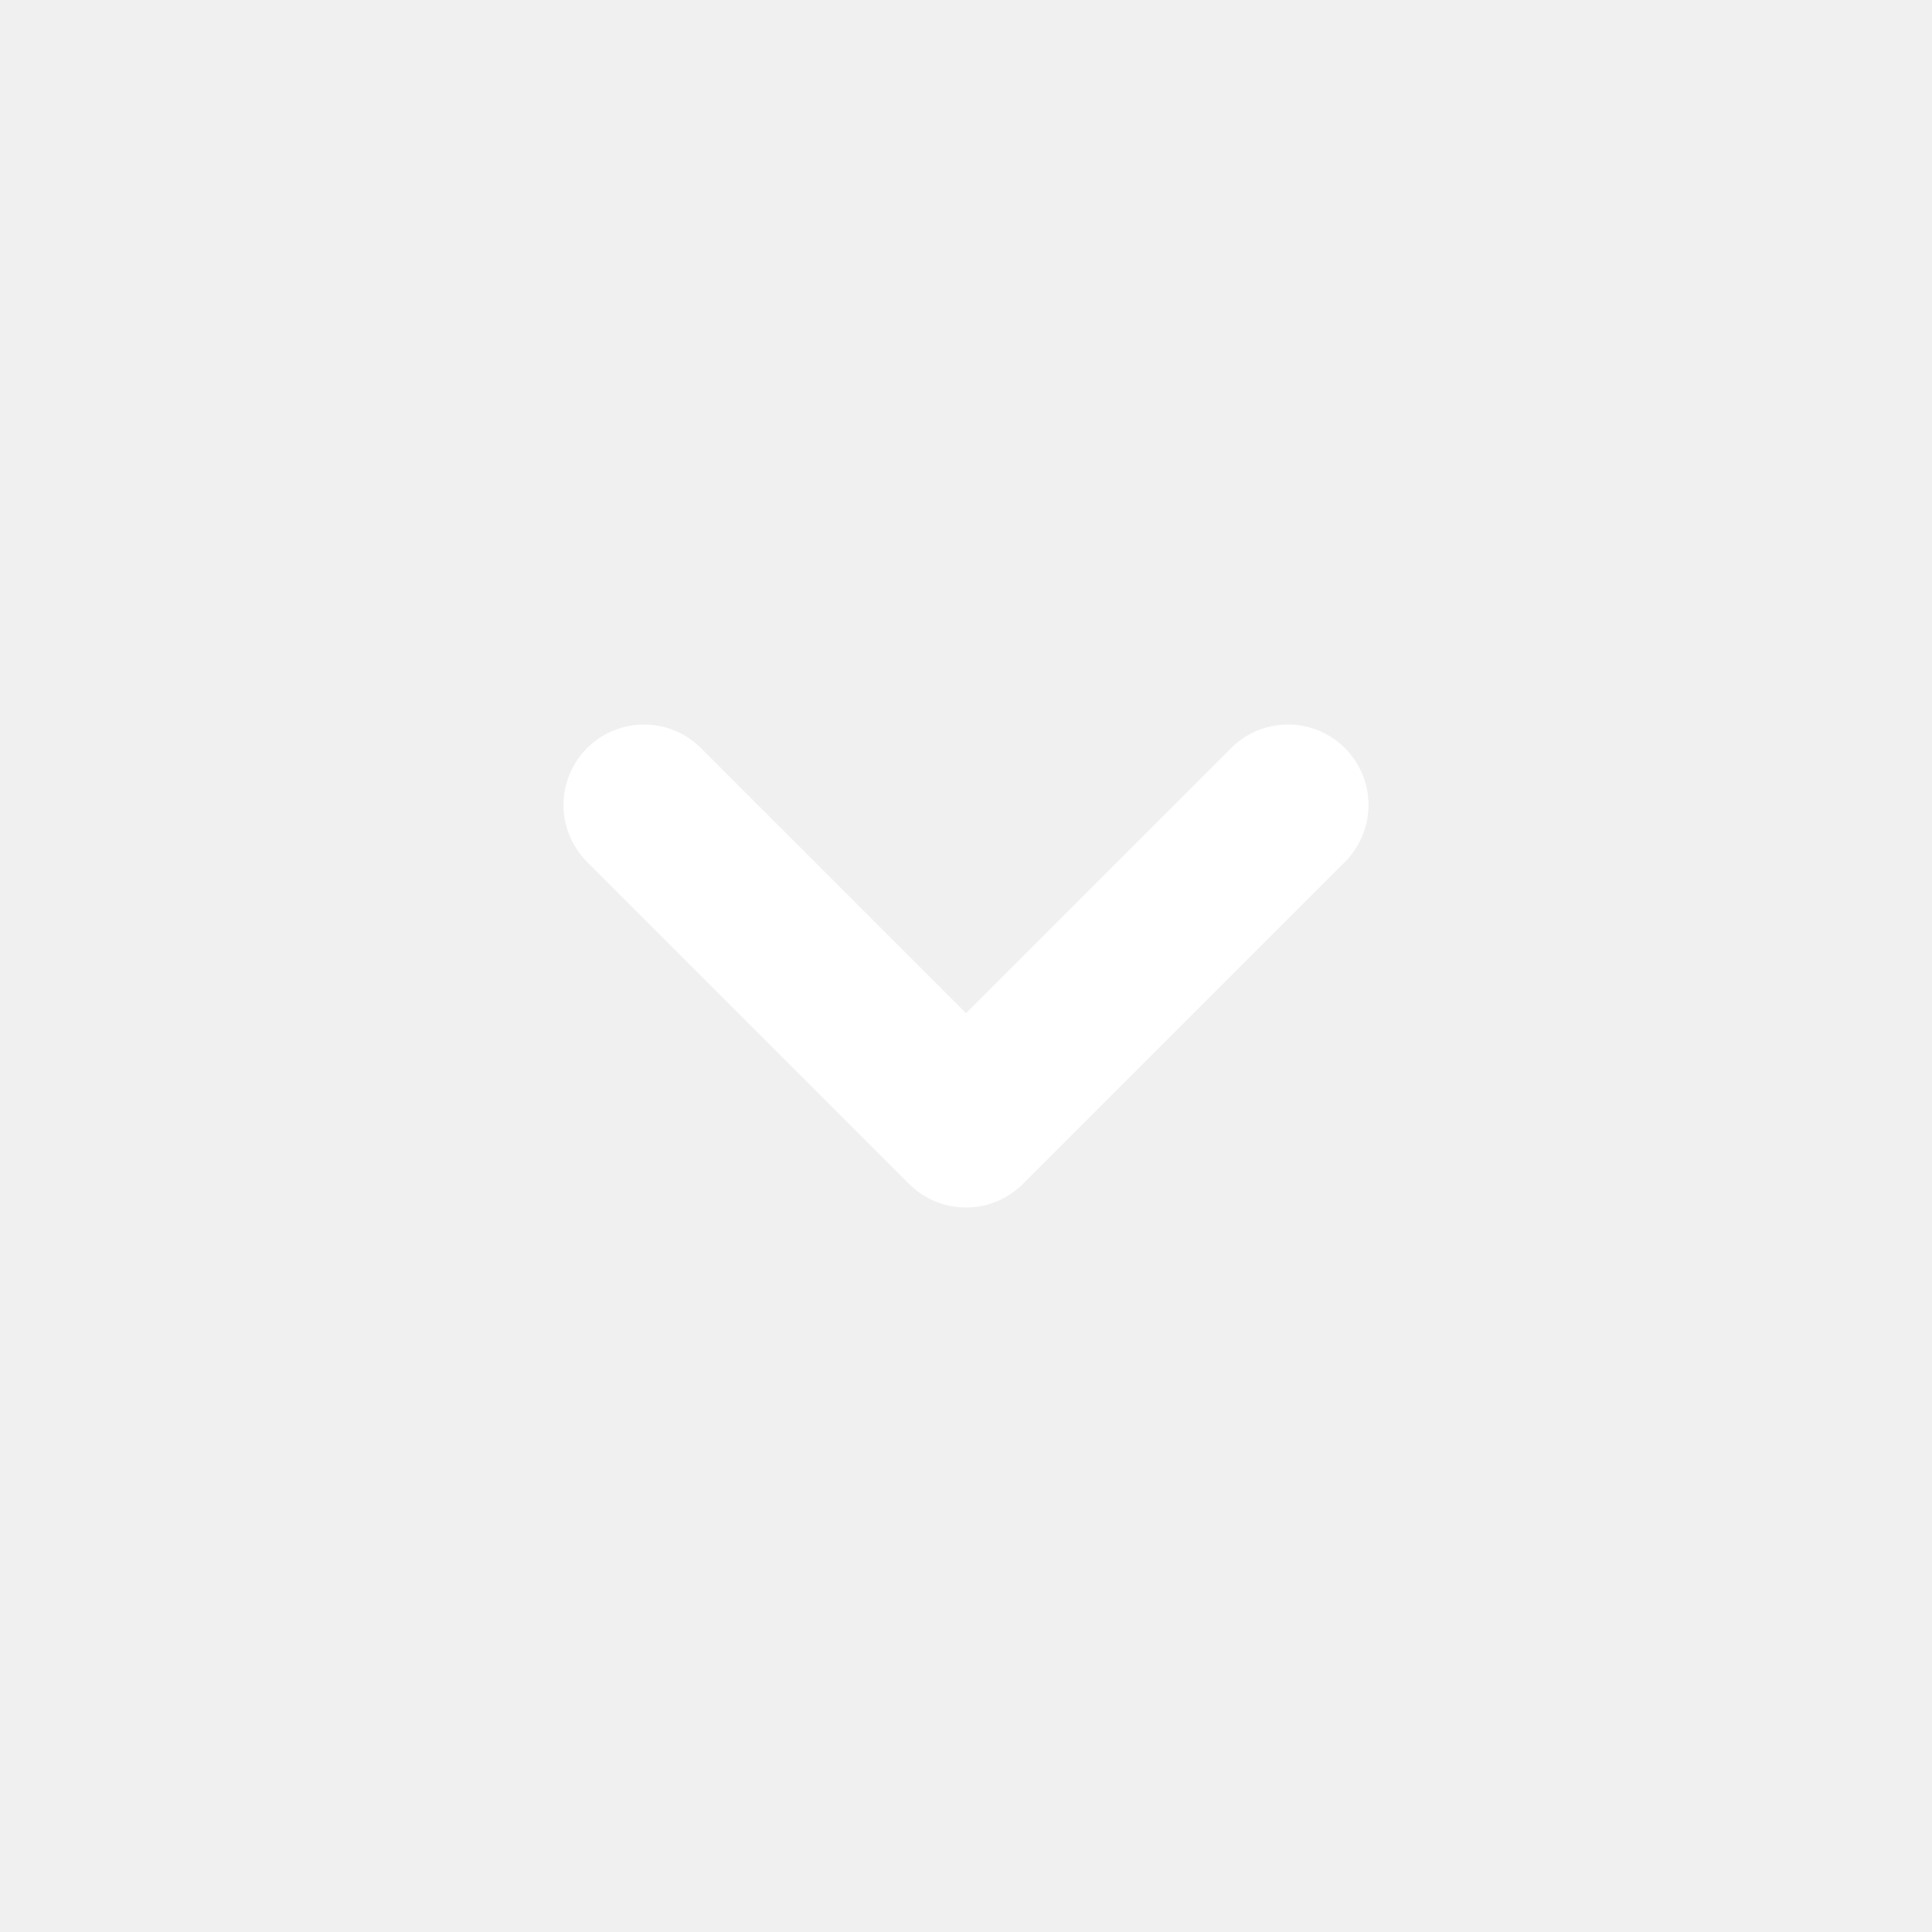
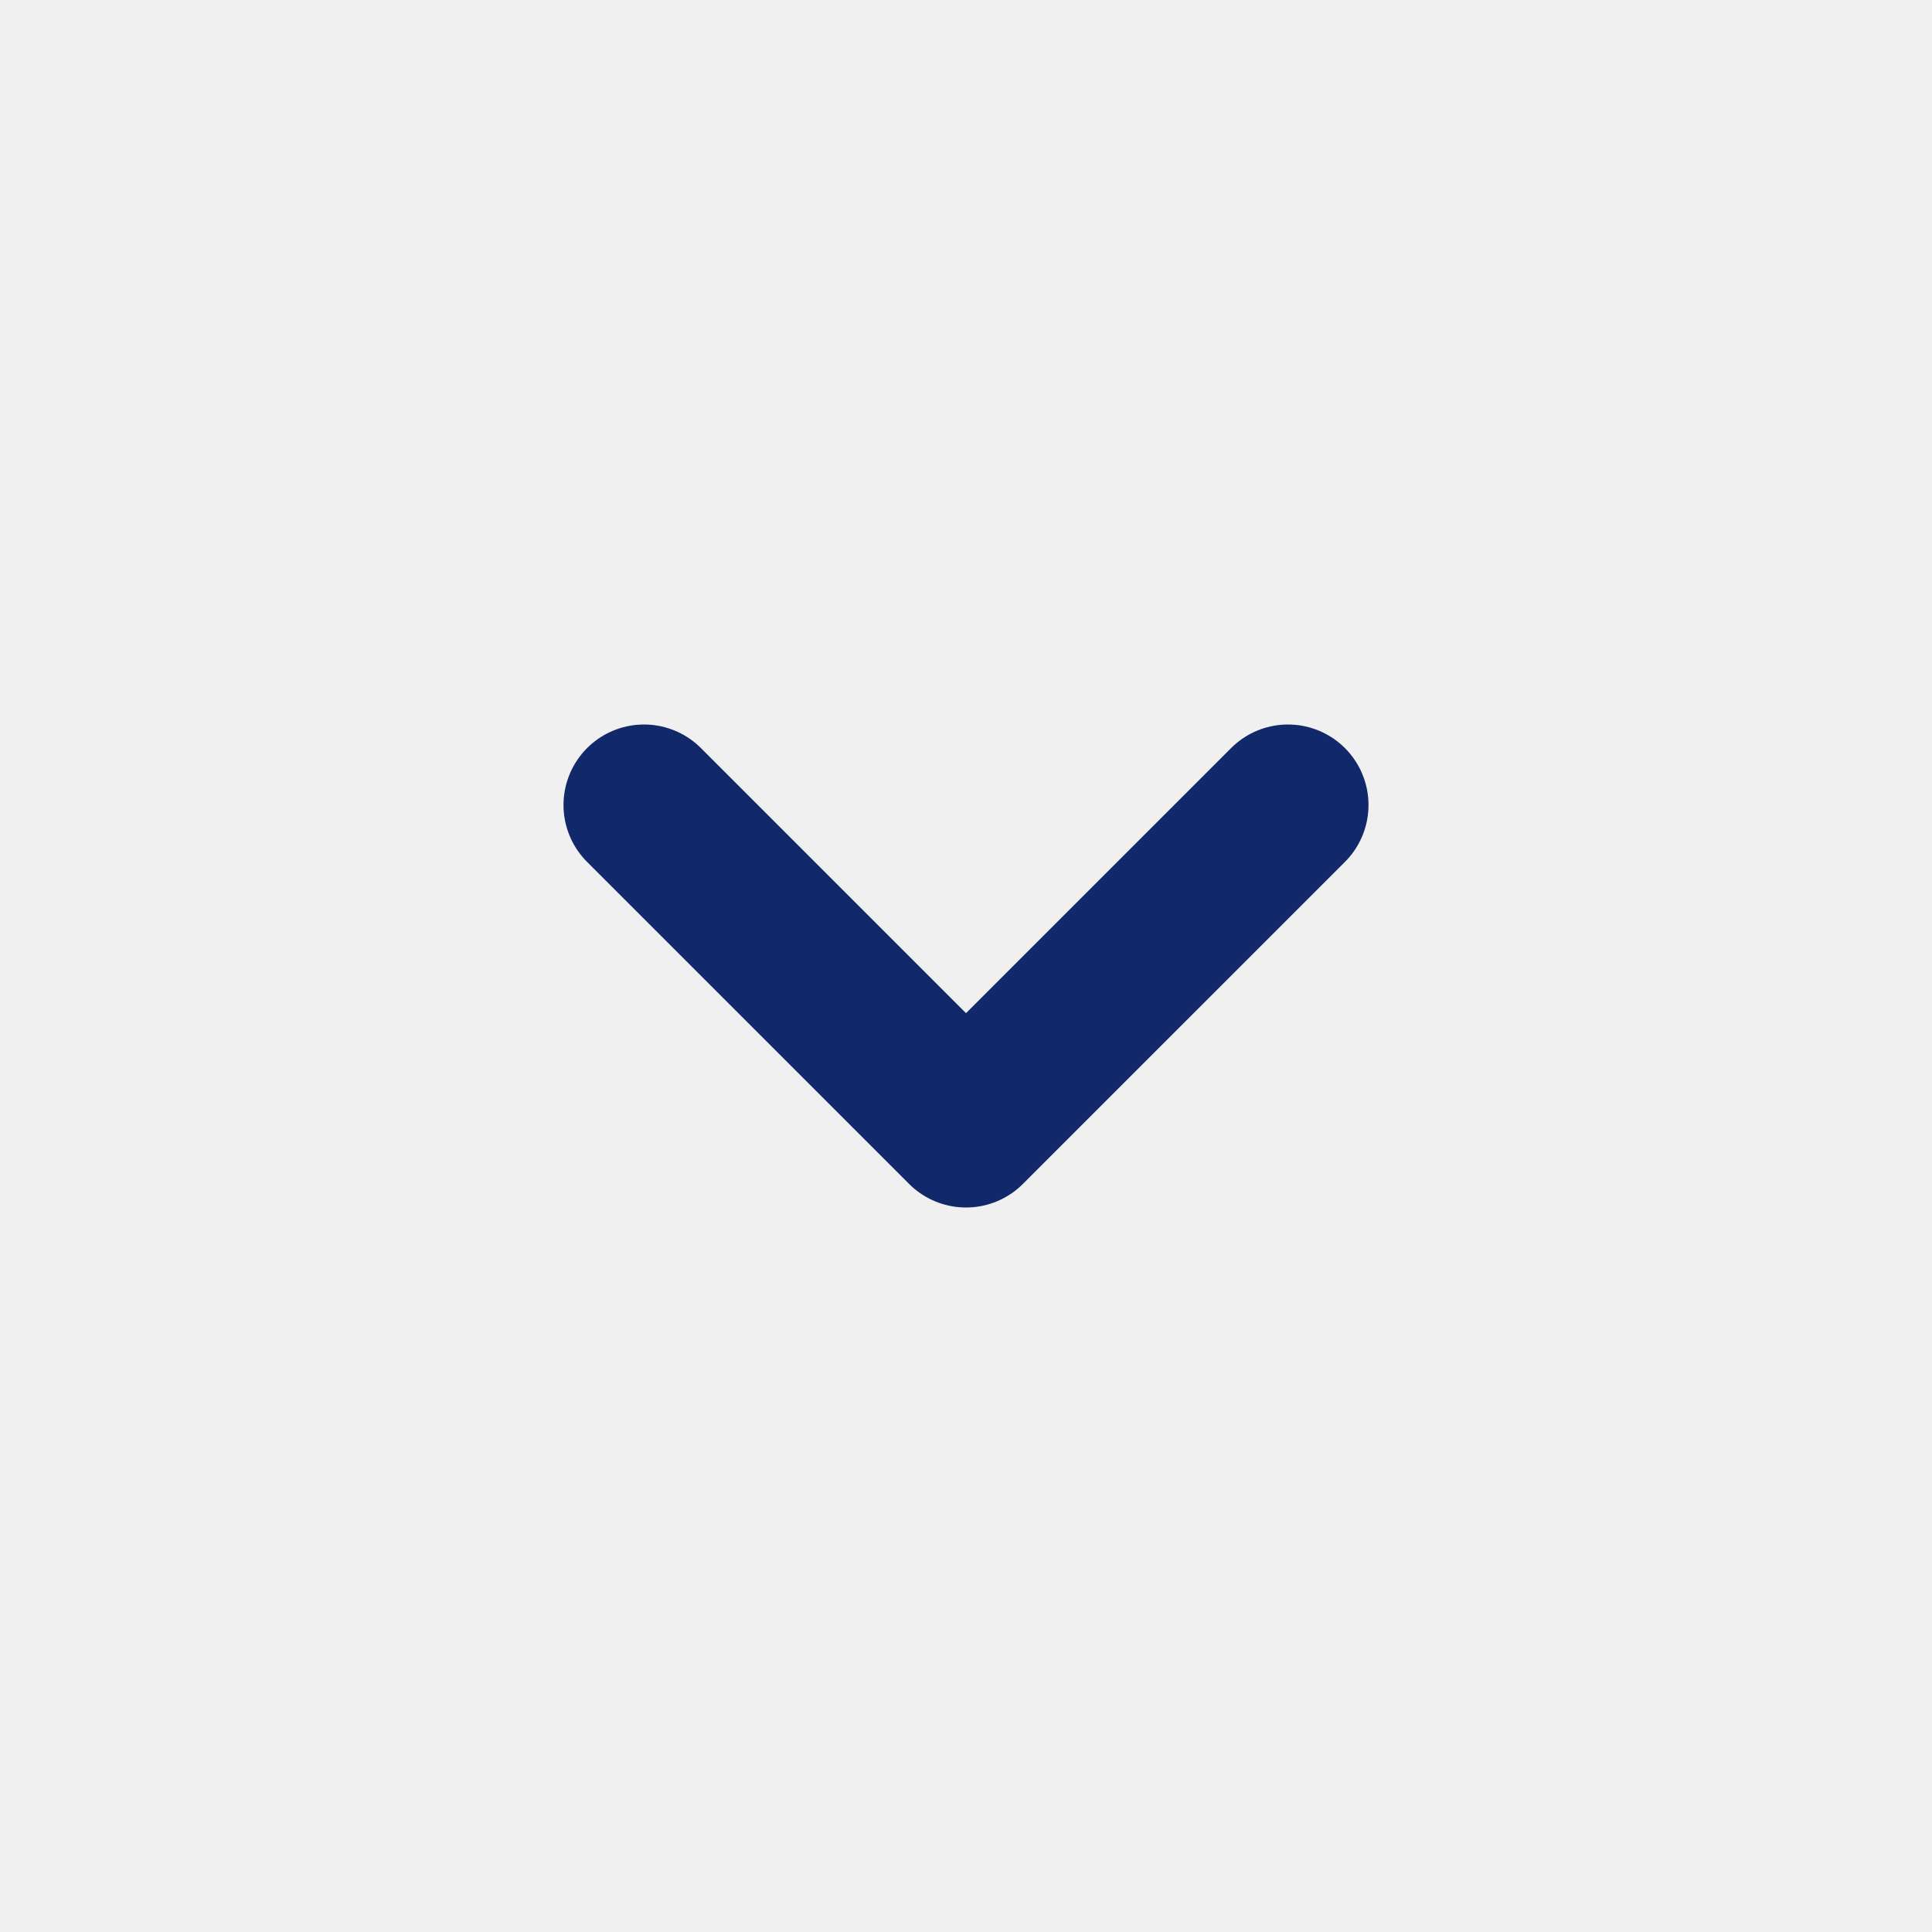
<svg xmlns="http://www.w3.org/2000/svg" width="800px" height="800px" viewBox="0 0 24 24" fill="none">
  <g id="SVGRepo_bgCarrier" stroke-width="0" />
  <g id="SVGRepo_tracerCarrier" stroke-linecap="round" stroke-linejoin="round" />
  <g id="SVGRepo_iconCarrier">
-     <path d="M8 10L12 14L16 10" stroke="#fff" stroke-width="2" stroke-linecap="round" stroke-linejoin="round" />
+     <path d="M8 10L12 14L16 10" stroke="#11296B" stroke-width="2" stroke-linecap="round" stroke-linejoin="round" />
  </g>
</svg>
